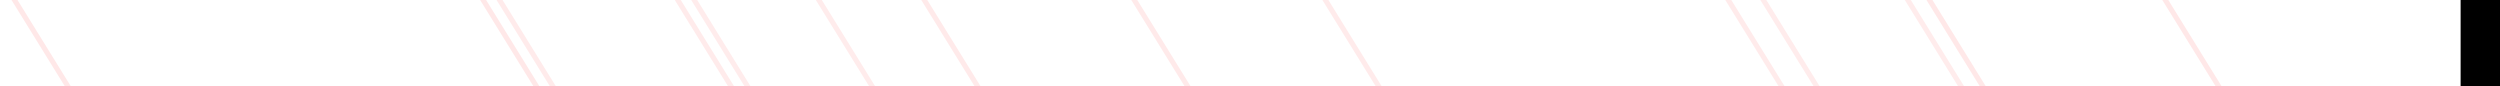
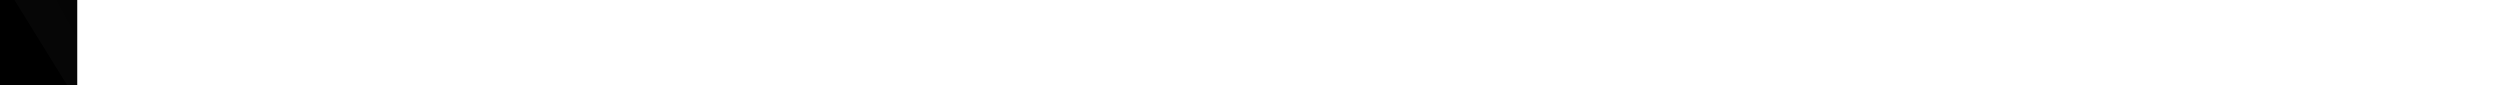
- <svg xmlns="http://www.w3.org/2000/svg" xmlns:xlink="http://www.w3.org/1999/xlink" width="1470" height="50" id="svg2" version="1.0">
+ <svg xmlns="http://www.w3.org/2000/svg" xmlns:xlink="http://www.w3.org/1999/xlink" width="1472" height="50" id="svg2" version="1.0">
  <defs id="defs4">
    <linearGradient id="linearGradient3238">
      <stop style="stop-color:#ffffff;stop-opacity:1;" offset="0" id="stop3240" />
      <stop style="stop-color:#ffffff;stop-opacity:0;" offset="1" id="stop3242" />
    </linearGradient>
-     <linearGradient xlink:href="#linearGradient3238" id="linearGradient3244" x1="820.504" y1="511.382" x2="1084.522" y2="523.388" gradientUnits="userSpaceOnUse" />
+     <linearGradient xlink:href="#linearGradient3238" id="linearGradient3244" x1="820.504" y1="511.382" x2="1084.523" y2="523.388" gradientUnits="userSpaceOnUse" />
    <linearGradient xlink:href="#linearGradient3238" id="linearGradient3246" x1="831.921" y1="523.948" x2="926.612" y2="528.651" gradientUnits="userSpaceOnUse" />
    <linearGradient xlink:href="#linearGradient3238" id="linearGradient3248" x1="661.413" y1="523.388" x2="865.946" y2="523.388" gradientUnits="userSpaceOnUse" />
    <linearGradient xlink:href="#linearGradient3238" id="linearGradient3250" x1="460.792" y1="523.388" x2="530.896" y2="525.803" gradientUnits="userSpaceOnUse" />
    <linearGradient xlink:href="#linearGradient3238" id="linearGradient3252" x1="283.732" y1="528.573" x2="406.274" y2="521.61" gradientUnits="userSpaceOnUse" />
    <linearGradient xlink:href="#linearGradient3238" id="linearGradient3254" x1="248.358" y1="523.388" x2="444.692" y2="543.114" gradientUnits="userSpaceOnUse" />
    <linearGradient xlink:href="#linearGradient3238" id="linearGradient3256" x1="-459.197" y1="495.815" x2="143.239" y2="529.124" gradientUnits="userSpaceOnUse" />
  </defs>
  <g id="layer1">
-     <rect style="fill:#000000;fill-opacity:0;stroke:#000000;stroke-width:44.655;stroke-miterlimit:4;stroke-dasharray:none;stroke-opacity:1" id="rect3203" width="1601.345" height="1439.345" x="-132.173" y="-562.173" />
-     <rect style="fill:url(#linearGradient3256);fill-opacity:1;stroke:#ff0000;stroke-width:3;stroke-miterlimit:4;stroke-dasharray:none;stroke-opacity:1;opacity:0.093" id="rect2383" width="234.386" height="1050.625" x="7.255" y="-1.925" transform="matrix(0.8506317,-0.5257621,0.5257621,0.8506317,0,0)" />
-     <rect style="fill:url(#linearGradient3254);fill-opacity:1;stroke:#ff0000;stroke-width:3;stroke-miterlimit:4;stroke-dasharray:none;stroke-opacity:1;opacity:0.08" id="rect2385" width="89.143" height="1052.921" x="249.858" y="-3.073" transform="matrix(0.8506317,-0.5257621,0.5257621,0.8506317,0,0)" />
-     <rect style="fill:url(#linearGradient3252);fill-opacity:1;stroke:#ff0000;stroke-width:3;stroke-miterlimit:4;stroke-dasharray:none;stroke-opacity:1;opacity:0.075" id="rect2387" width="62.336" height="1053.527" x="347.217" y="-3.376" transform="matrix(0.8506317,-0.5257621,0.5257621,0.8506317,0,0)" />
-     <rect style="fill:url(#linearGradient3250);fill-opacity:1;stroke:#ff0000;stroke-width:3;stroke-miterlimit:4;stroke-dasharray:none;stroke-opacity:1;opacity:0.084" id="rect2389" width="105.041" height="1052.605" x="462.292" y="-2.915" transform="matrix(0.8506317,-0.5257621,0.5257621,0.8506317,0,0)" />
-     <rect style="fill:url(#linearGradient3248);fill-opacity:1;stroke:#ff0000;stroke-width:3;stroke-miterlimit:4;stroke-dasharray:none;stroke-opacity:1;opacity:0.08" id="rect2391" width="201.533" height="1051.061" x="662.913" y="-2.142" transform="matrix(0.8506317,-0.5257621,0.5257621,0.8506317,0,0)" />
-     <rect style="fill:url(#linearGradient3246);fill-opacity:1;stroke:#ff0000;stroke-width:3;stroke-miterlimit:4;stroke-dasharray:none;stroke-opacity:1;opacity:0.075" id="rect2393" width="72.261" height="1053.29" x="881.967" y="-3.257" transform="matrix(0.8506317,-0.5257621,0.5257621,0.8506317,0,0)" />
-     <rect style="fill:url(#linearGradient3244);fill-opacity:1;stroke:#ff0000;stroke-width:3;stroke-miterlimit:4;stroke-dasharray:none;stroke-opacity:1;opacity:0.093" id="rect2395" width="117.963" height="1052.366" x="965.059" y="-2.795" transform="matrix(0.8506317,-0.5257621,0.5257621,0.8506317,0,0)" />
+     <rect style="fill:#000000;fill-opacity:0;stroke:#000000;stroke-width:45.486;stroke-miterlimit:4;stroke-dasharray:none;stroke-opacity:1" id="rect3203" width="1662.513" height="1438.513" x="22.743" y="-561.757" />
+     <rect style="opacity:0.093;fill:url(#linearGradient3256);fill-opacity:1;stroke:none;stroke-width:3;stroke-miterlimit:4;stroke-dasharray:none;stroke-opacity:1" id="rect2383" width="234.386" height="1050.625" x="7.255" y="-1.925" transform="matrix(0.8506317,-0.5257621,0.5257621,0.8506317,0,0)" />
+     <rect style="opacity:0.08;fill:url(#linearGradient3254);fill-opacity:1;stroke:none;stroke-width:3;stroke-miterlimit:4;stroke-dasharray:none;stroke-opacity:1" id="rect2385" width="89.143" height="1052.921" x="249.858" y="-3.073" transform="matrix(0.8506317,-0.5257621,0.5257621,0.8506317,0,0)" />
+     <rect style="opacity:0.138;fill:url(#linearGradient3252);fill-opacity:1;stroke:none;stroke-width:3;stroke-miterlimit:4;stroke-dasharray:none;stroke-opacity:1" id="rect2387" width="62.336" height="1053.527" x="347.217" y="-3.376" transform="matrix(0.8506317,-0.5257621,0.5257621,0.8506317,0,0)" />
+     <rect style="opacity:0.084;fill:url(#linearGradient3250);fill-opacity:1;stroke:none;stroke-width:3;stroke-miterlimit:4;stroke-dasharray:none;stroke-opacity:1" id="rect2389" width="105.041" height="1052.605" x="462.292" y="-2.915" transform="matrix(0.8506317,-0.5257621,0.5257621,0.8506317,0,0)" />
+     <rect style="opacity:0.08;fill:url(#linearGradient3248);fill-opacity:1;stroke:none;stroke-width:3;stroke-miterlimit:4;stroke-dasharray:none;stroke-opacity:1" id="rect2391" width="201.533" height="1051.061" x="662.913" y="-2.142" transform="matrix(0.8506317,-0.5257621,0.5257621,0.8506317,0,0)" />
+     <rect style="opacity:0.075;fill:url(#linearGradient3246);fill-opacity:1;stroke:none;stroke-width:3;stroke-miterlimit:4;stroke-dasharray:none;stroke-opacity:1" id="rect2393" width="72.261" height="1053.29" x="881.967" y="-3.257" transform="matrix(0.8506317,-0.5257621,0.5257621,0.8506317,0,0)" />
+     <rect style="opacity:0.093;fill:url(#linearGradient3244);fill-opacity:1;stroke:none;stroke-width:3;stroke-miterlimit:4;stroke-dasharray:none;stroke-opacity:1" id="rect2395" width="117.963" height="1052.366" x="965.059" y="-2.795" transform="matrix(0.8506317,-0.5257621,0.5257621,0.8506317,0,0)" />
+     <text xml:space="preserve" style="font-size:40px;font-style:normal;font-weight:normal;fill:#000000;fill-opacity:1;stroke:none;stroke-width:1px;stroke-linecap:butt;stroke-linejoin:miter;stroke-opacity:1;font-family:Bitstream Vera Sans" x="-1.875" y="-656" id="text3167">
+       <tspan id="tspan3169" x="-1.875" y="-656">Its here, you just can't see it !!</tspan>
+       <tspan x="-1.875" y="-606" id="tspan3171">Change the fill alpha of the enclosing rectangle.</tspan>
+     </text>
  </g>
</svg>
